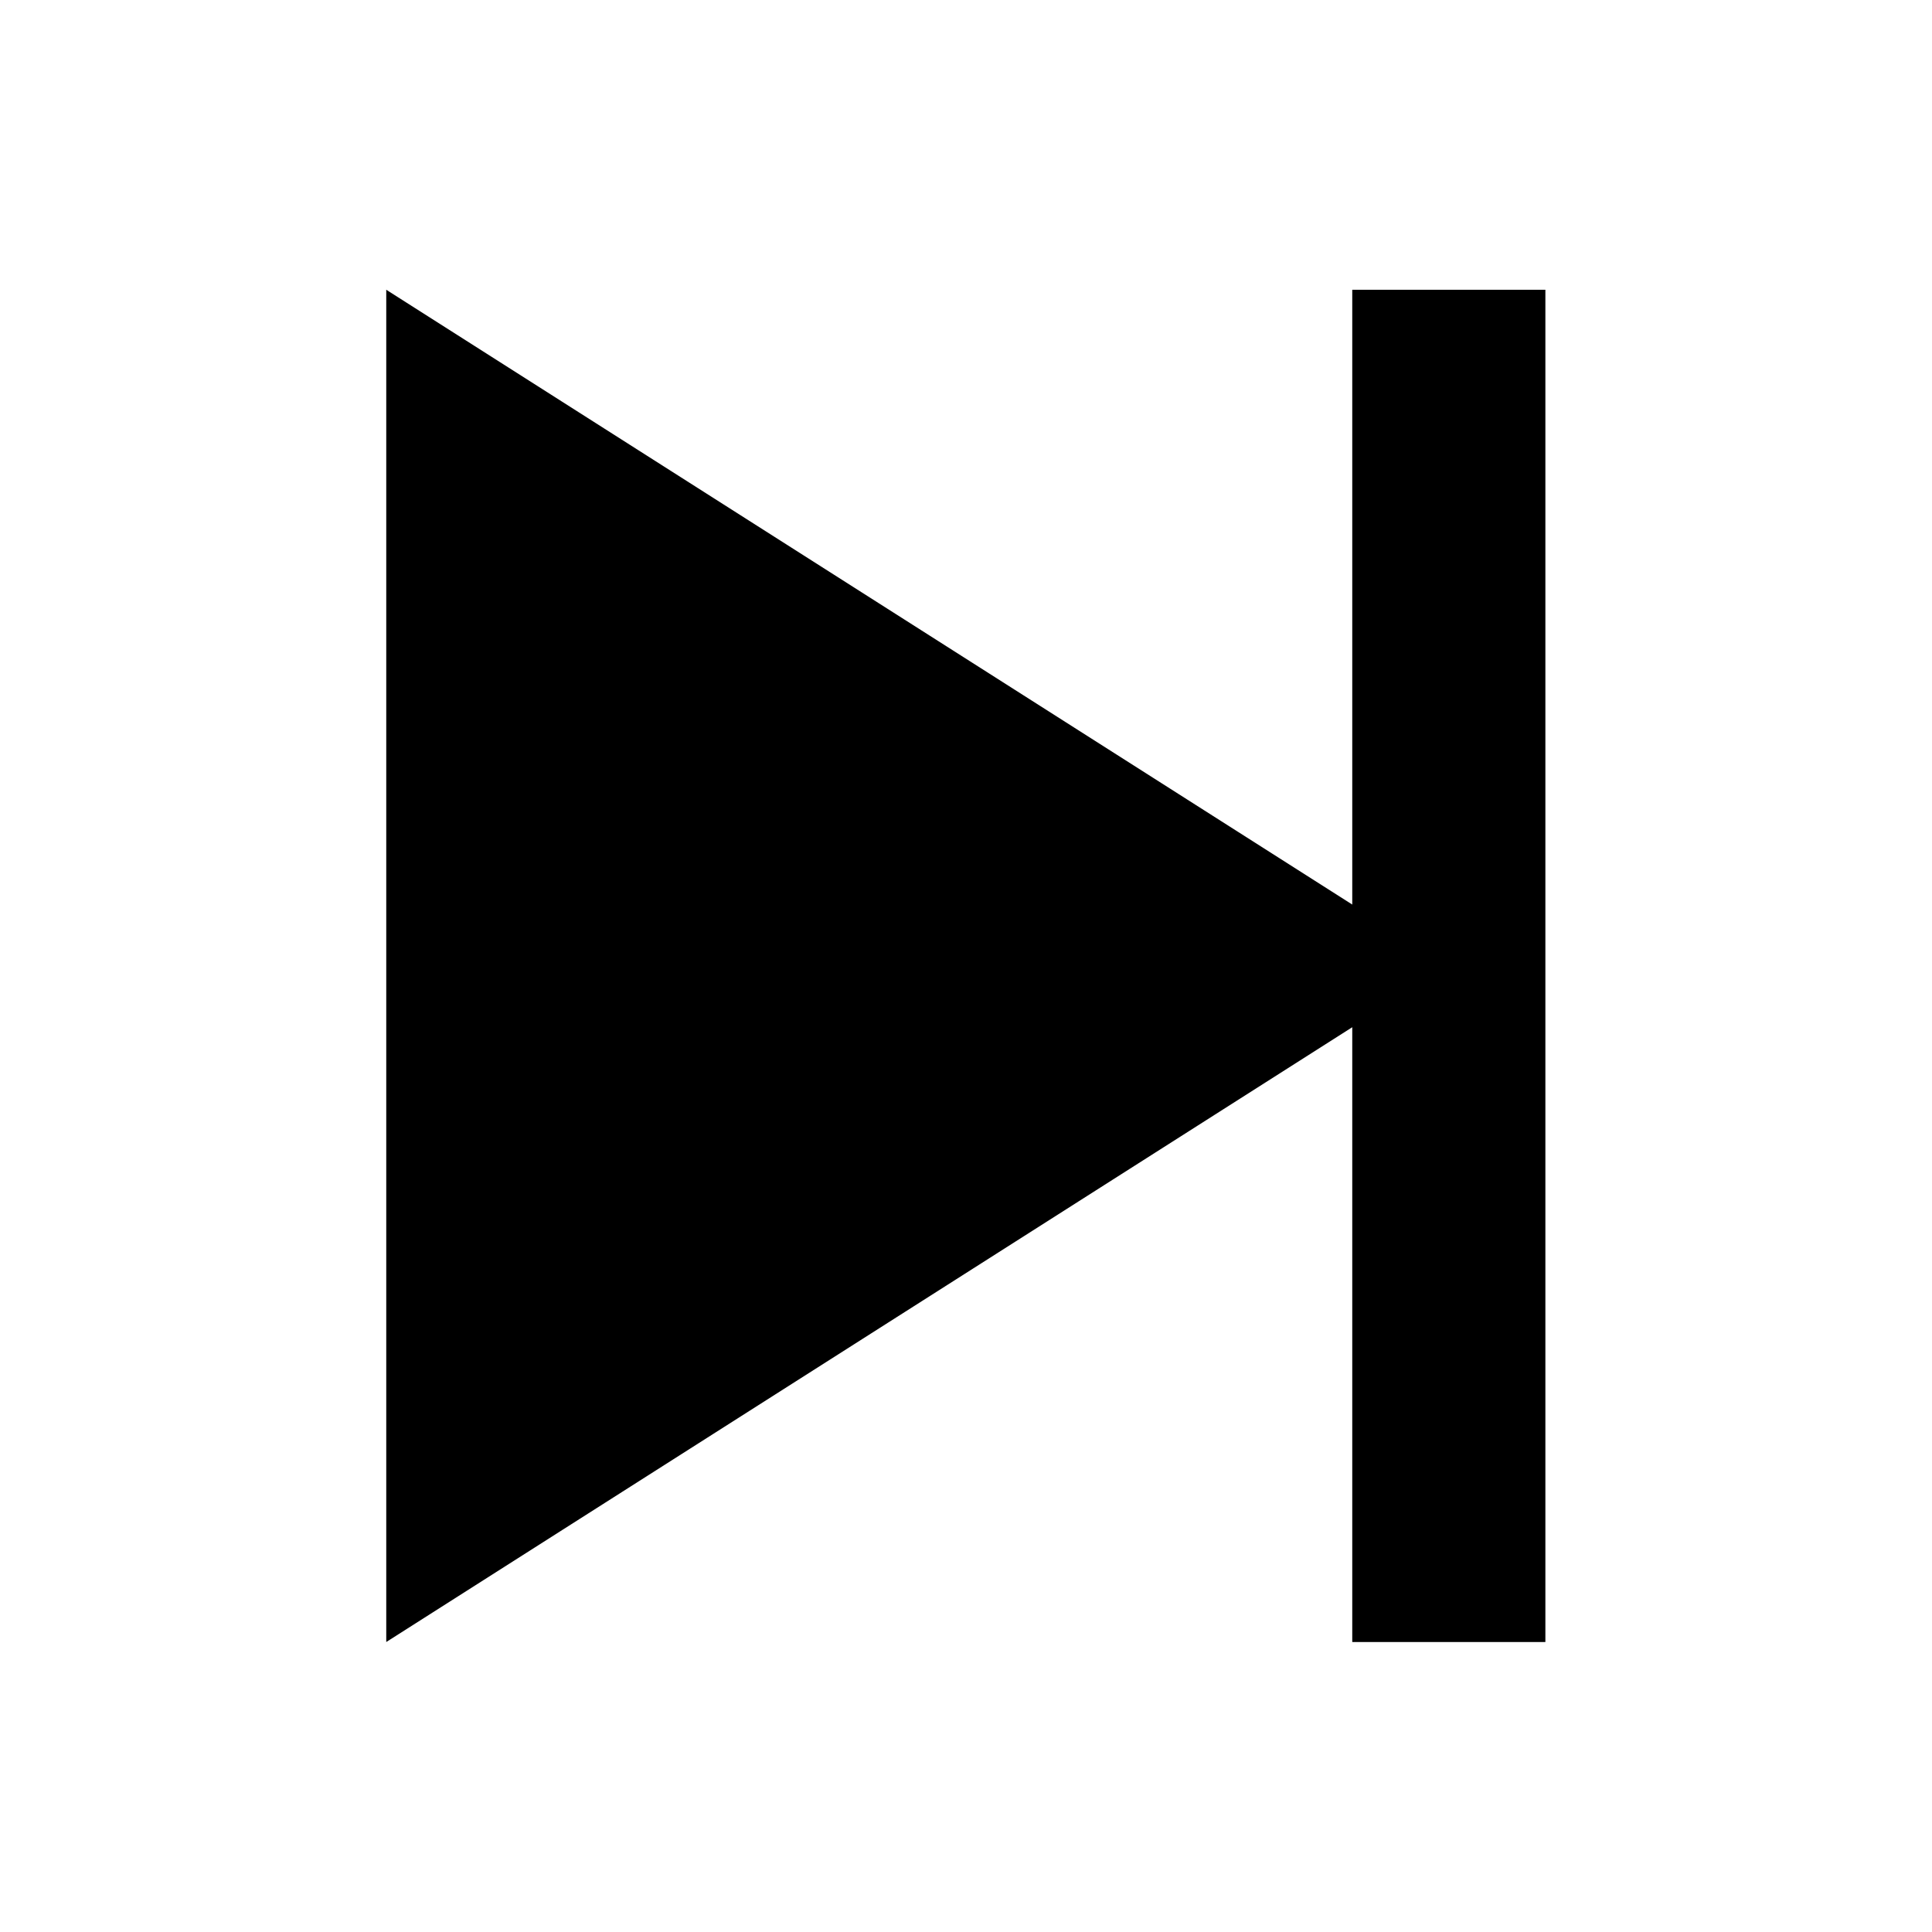
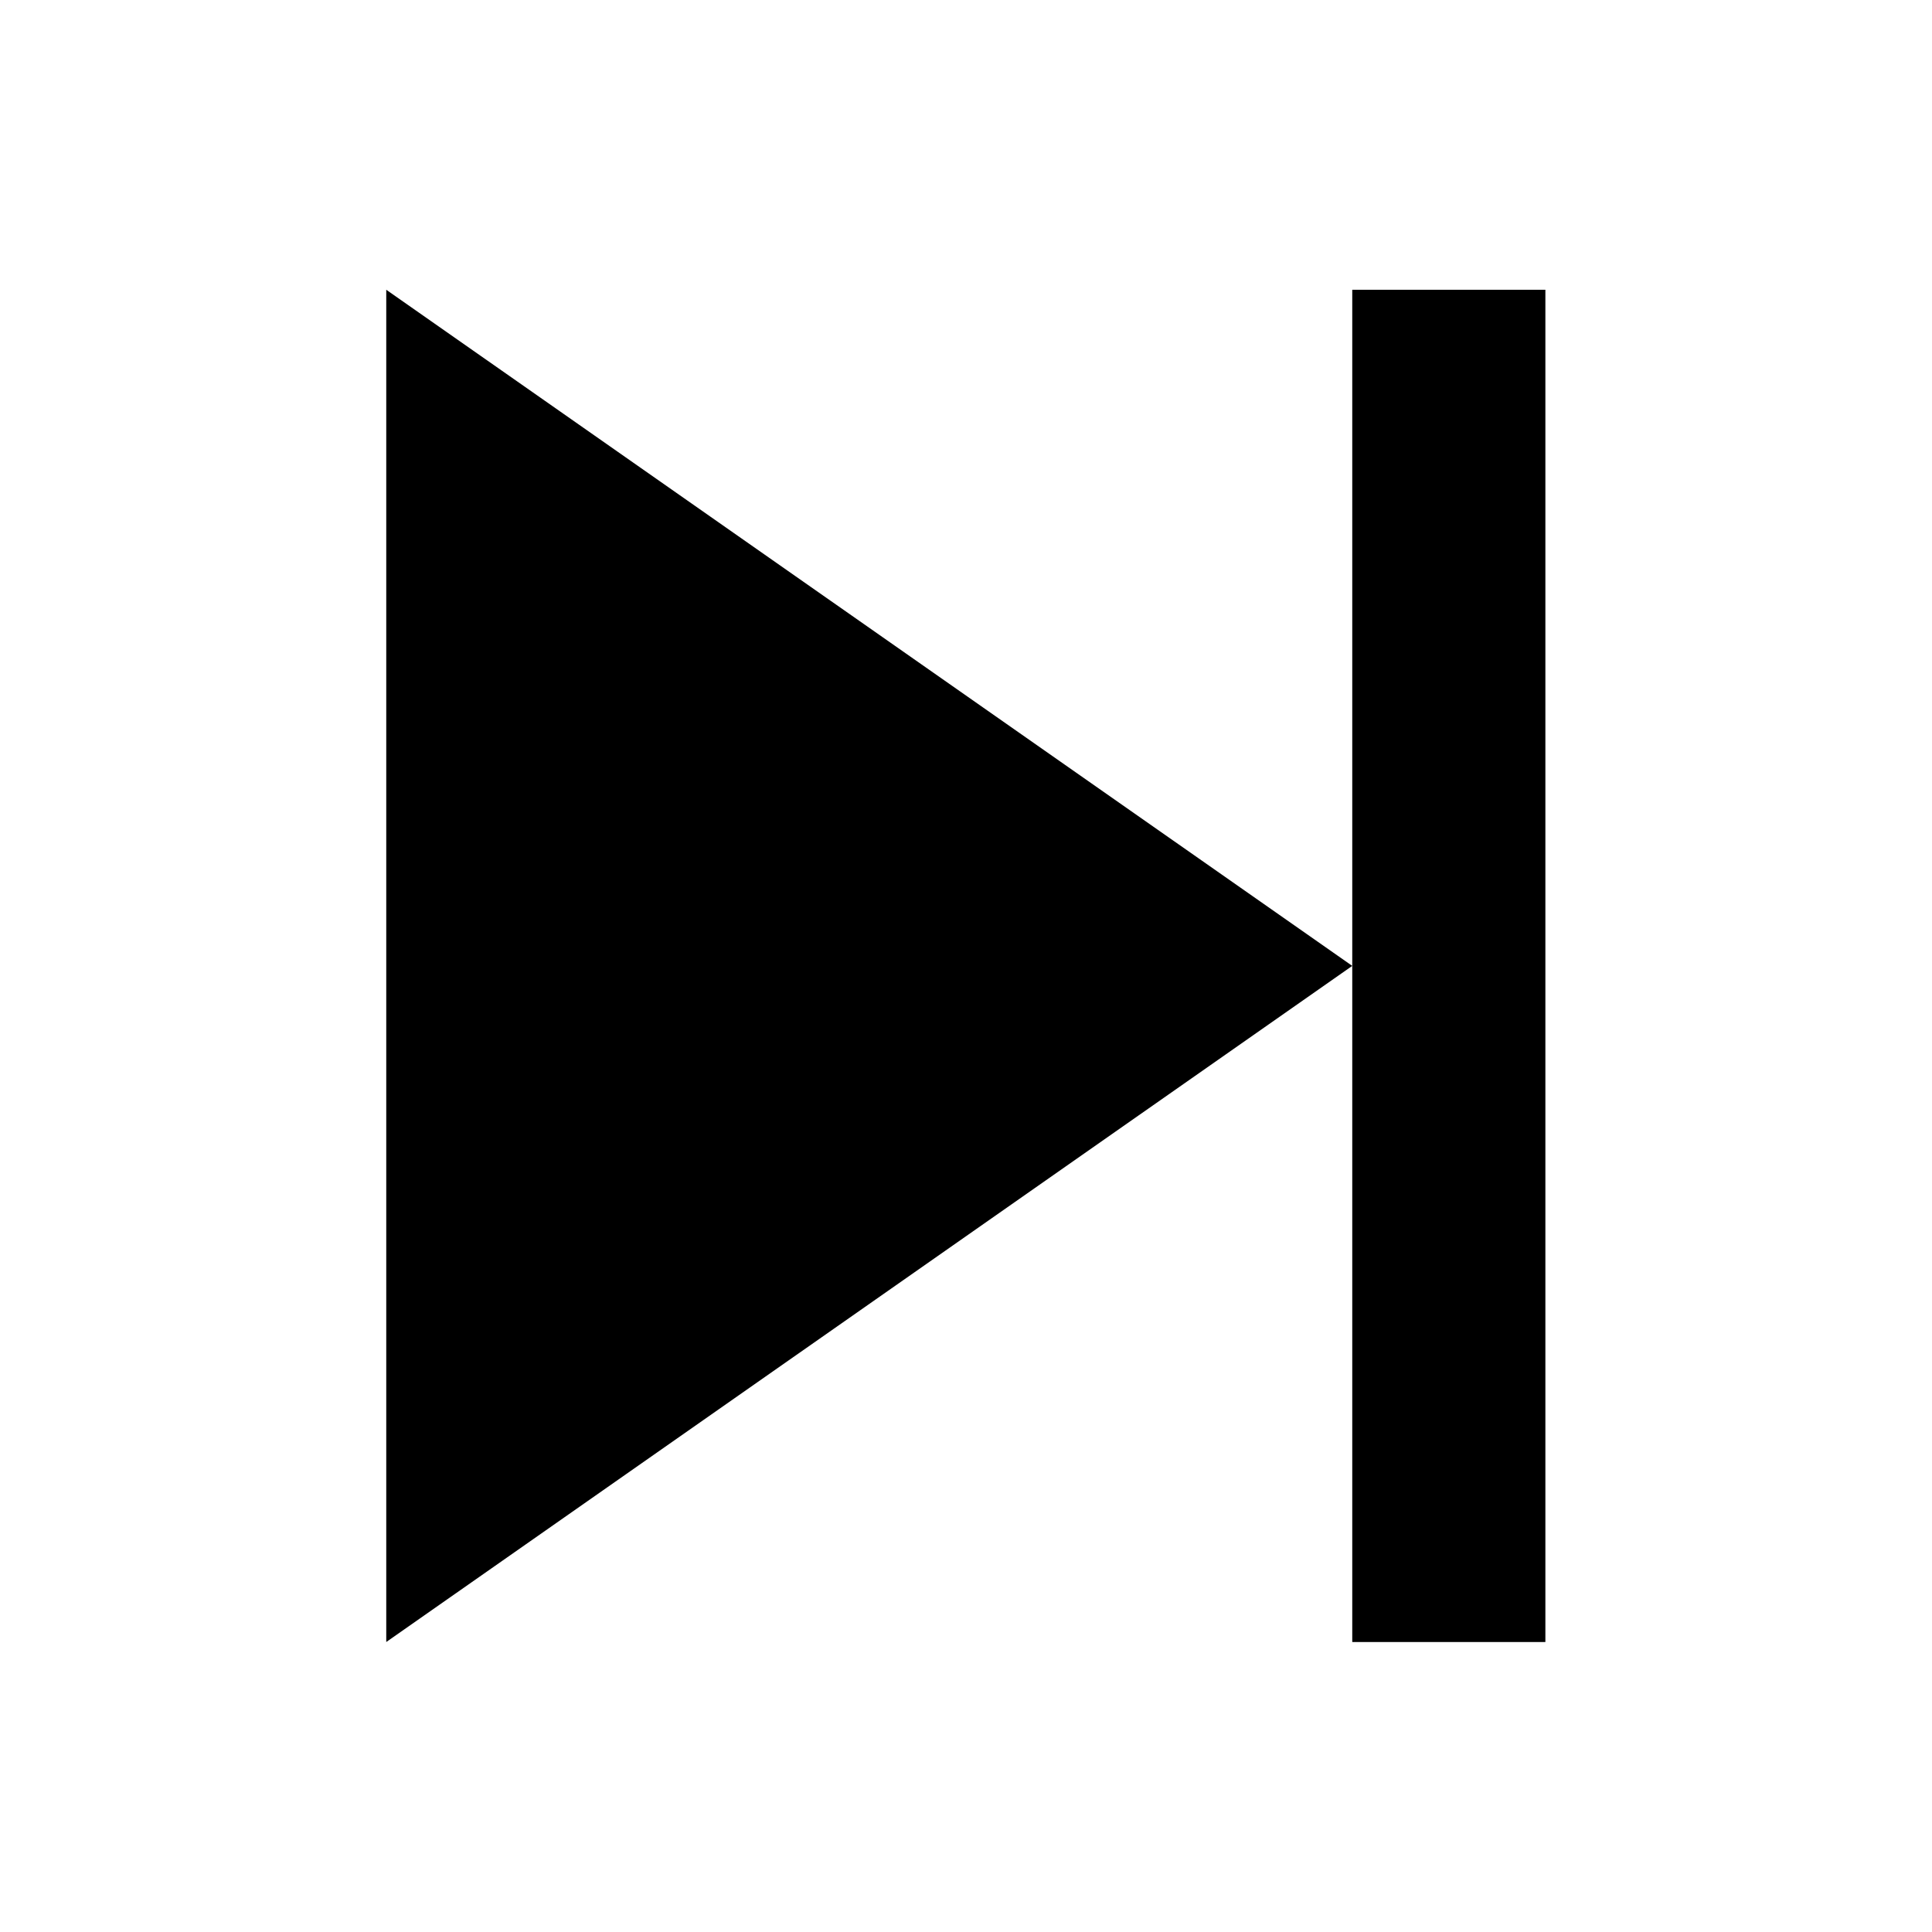
<svg xmlns="http://www.w3.org/2000/svg" width="20" height="20" viewBox="0 0 5.292 5.292" version="1.1" id="svg8">
  <defs id="defs2" />
  <g id="layer1" transform="translate(0,-291.7083)">
    <g id="ForwardPlayback">
-       <path id="path4520" d="m 1.058,296.206 2.91,-1.852 -2.91,-1.852 z" style="fill:#000000;fill-opacity:1;stroke:none;stroke-width:0.265px;stroke-linecap:butt;stroke-linejoin:miter;stroke-opacity:1" />
-       <rect style="opacity:1;fill:#000000;fill-opacity:1;stroke:none;stroke-width:0.748;stroke-miterlimit:4;stroke-dasharray:none;stroke-opacity:1" id="rect831" width="0.529" height="3.704" x="3.704" y="292.502" />
+       <rect style="fill:#000000;fill-opacity:1;stroke:none;stroke-width:0.748;stroke-miterlimit:4;stroke-dasharray:none;stroke-opacity:1" id="rect831" width="0.529" height="3.704" x="-4.233" y="292.502" transform="scale(-1,1)" />
+       <path id="path4520-8" d="m 1.058,296.206 2.646,-1.852 -2.646,-1.852 z" style="fill:#000000;fill-opacity:1;stroke:none;stroke-width:0.242px;stroke-linecap:butt;stroke-linejoin:miter;stroke-opacity:1" />
    </g>
  </g>
</svg>
